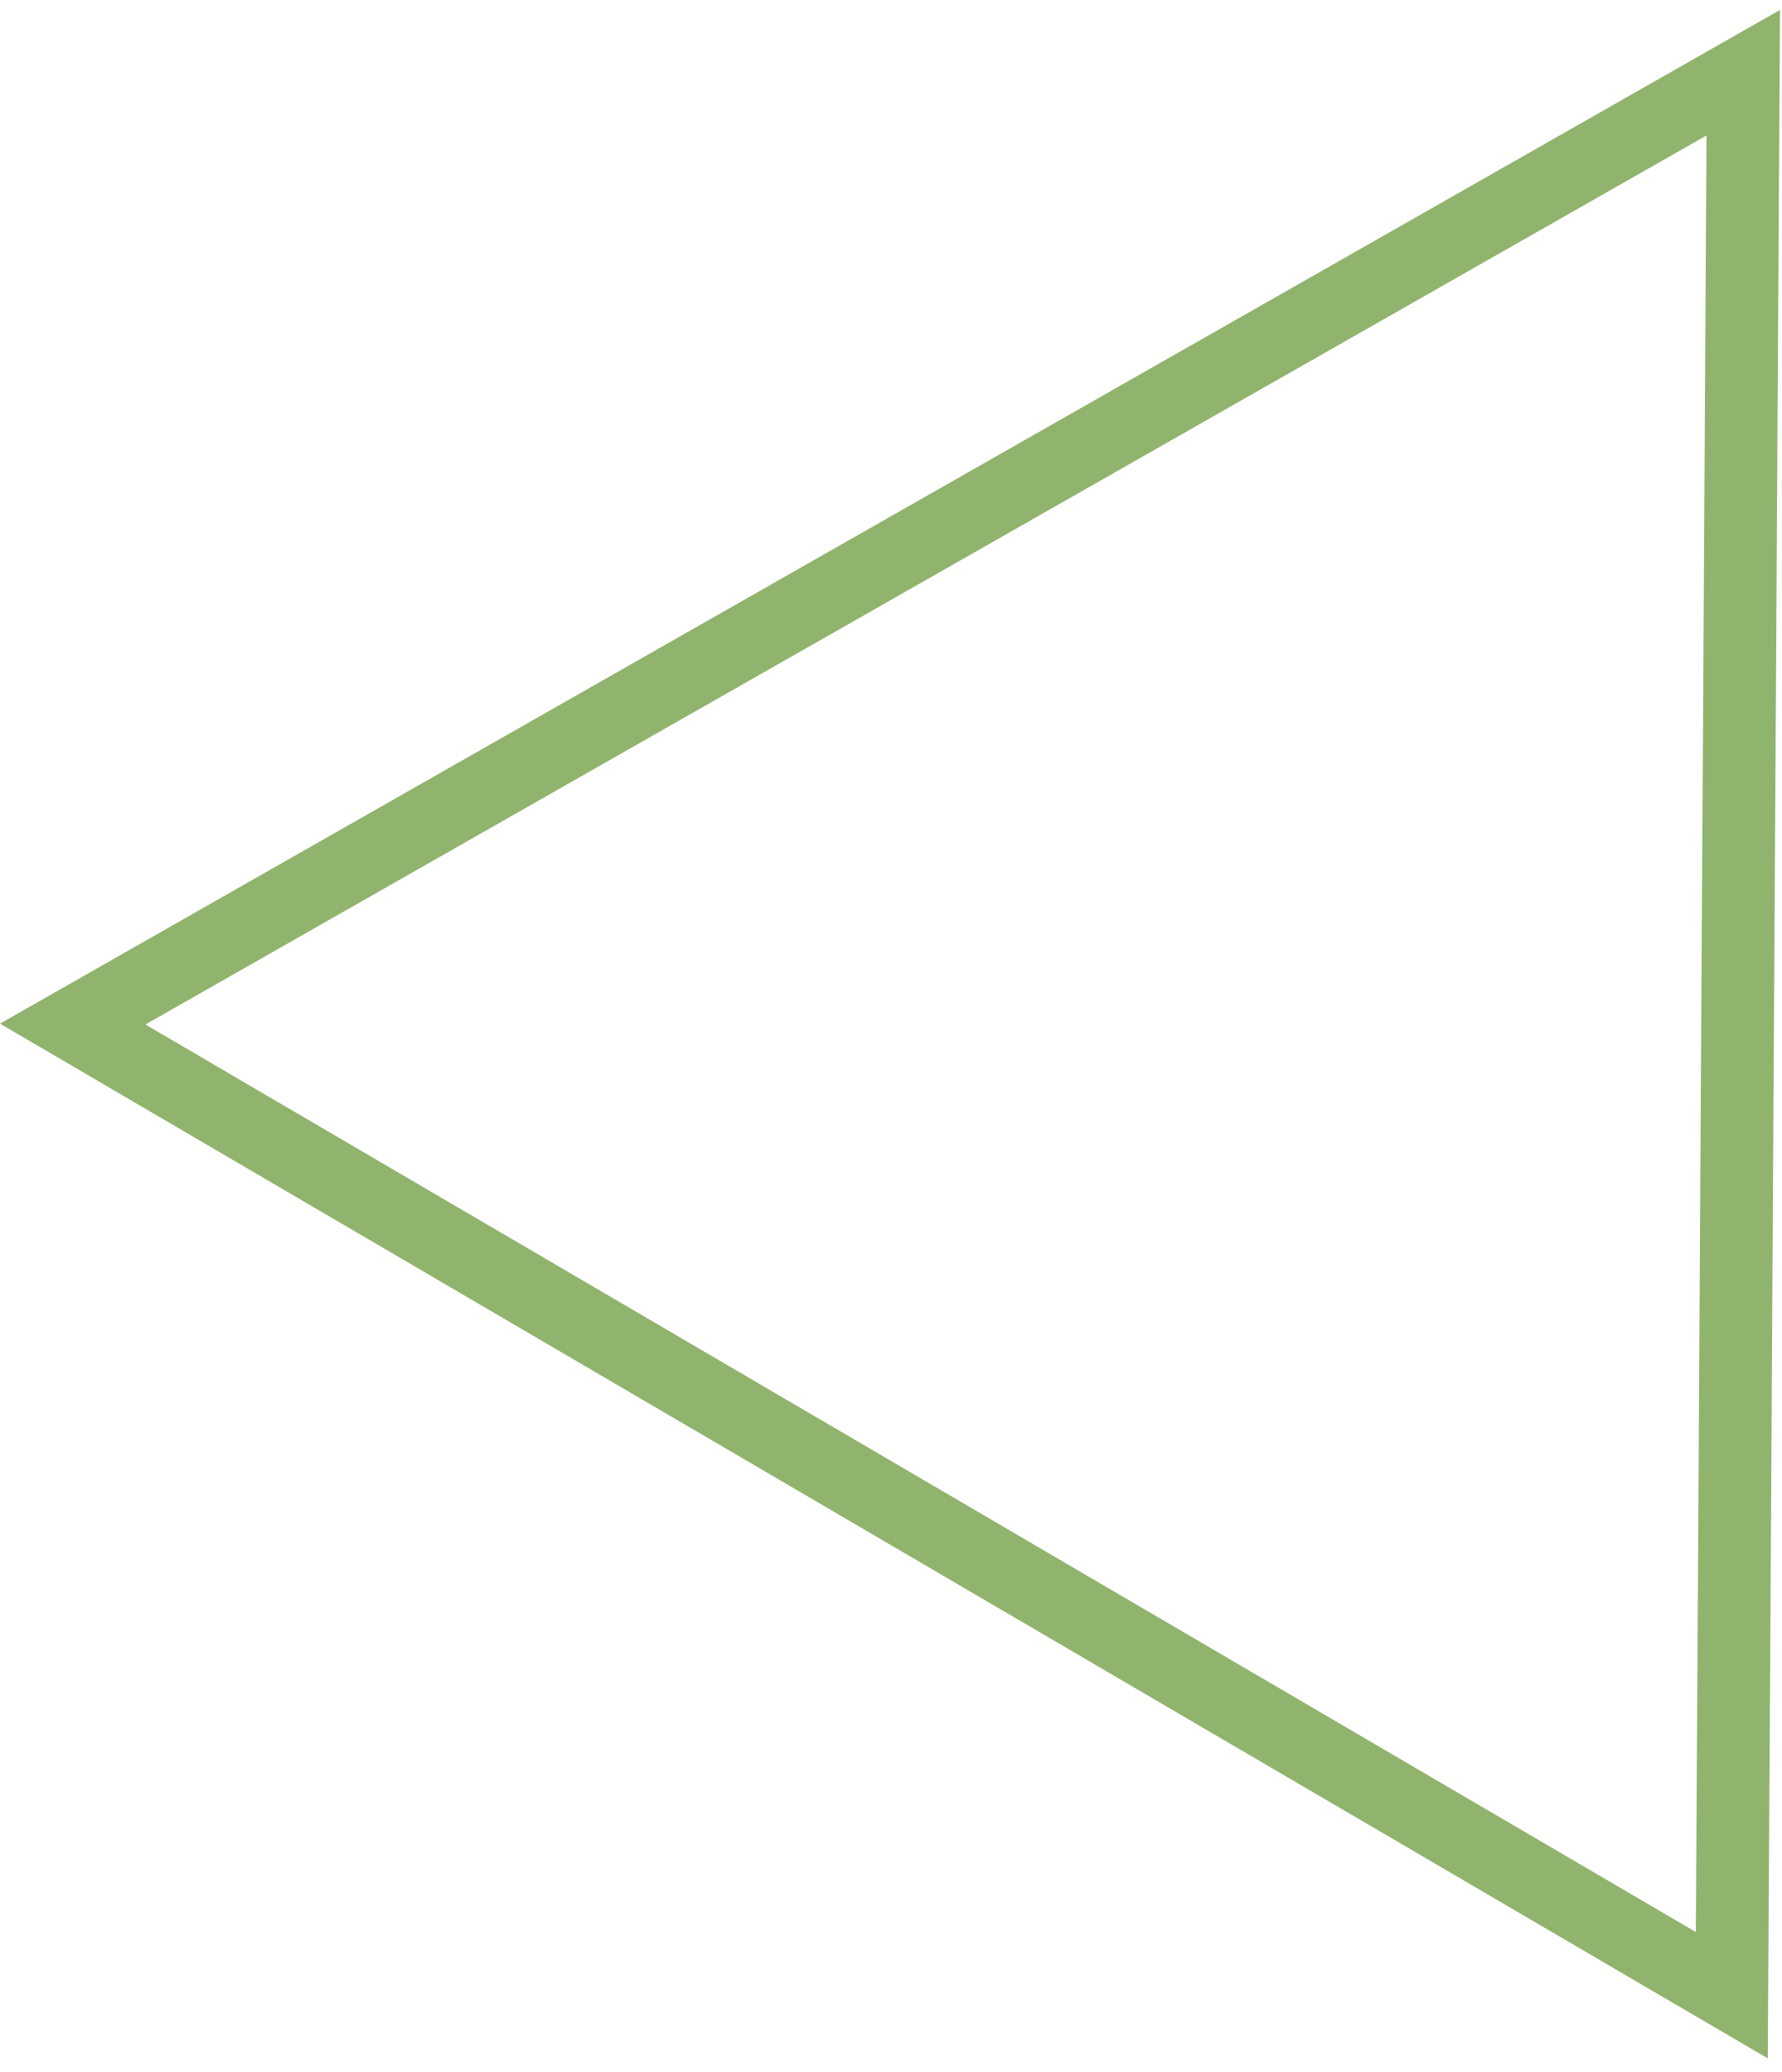
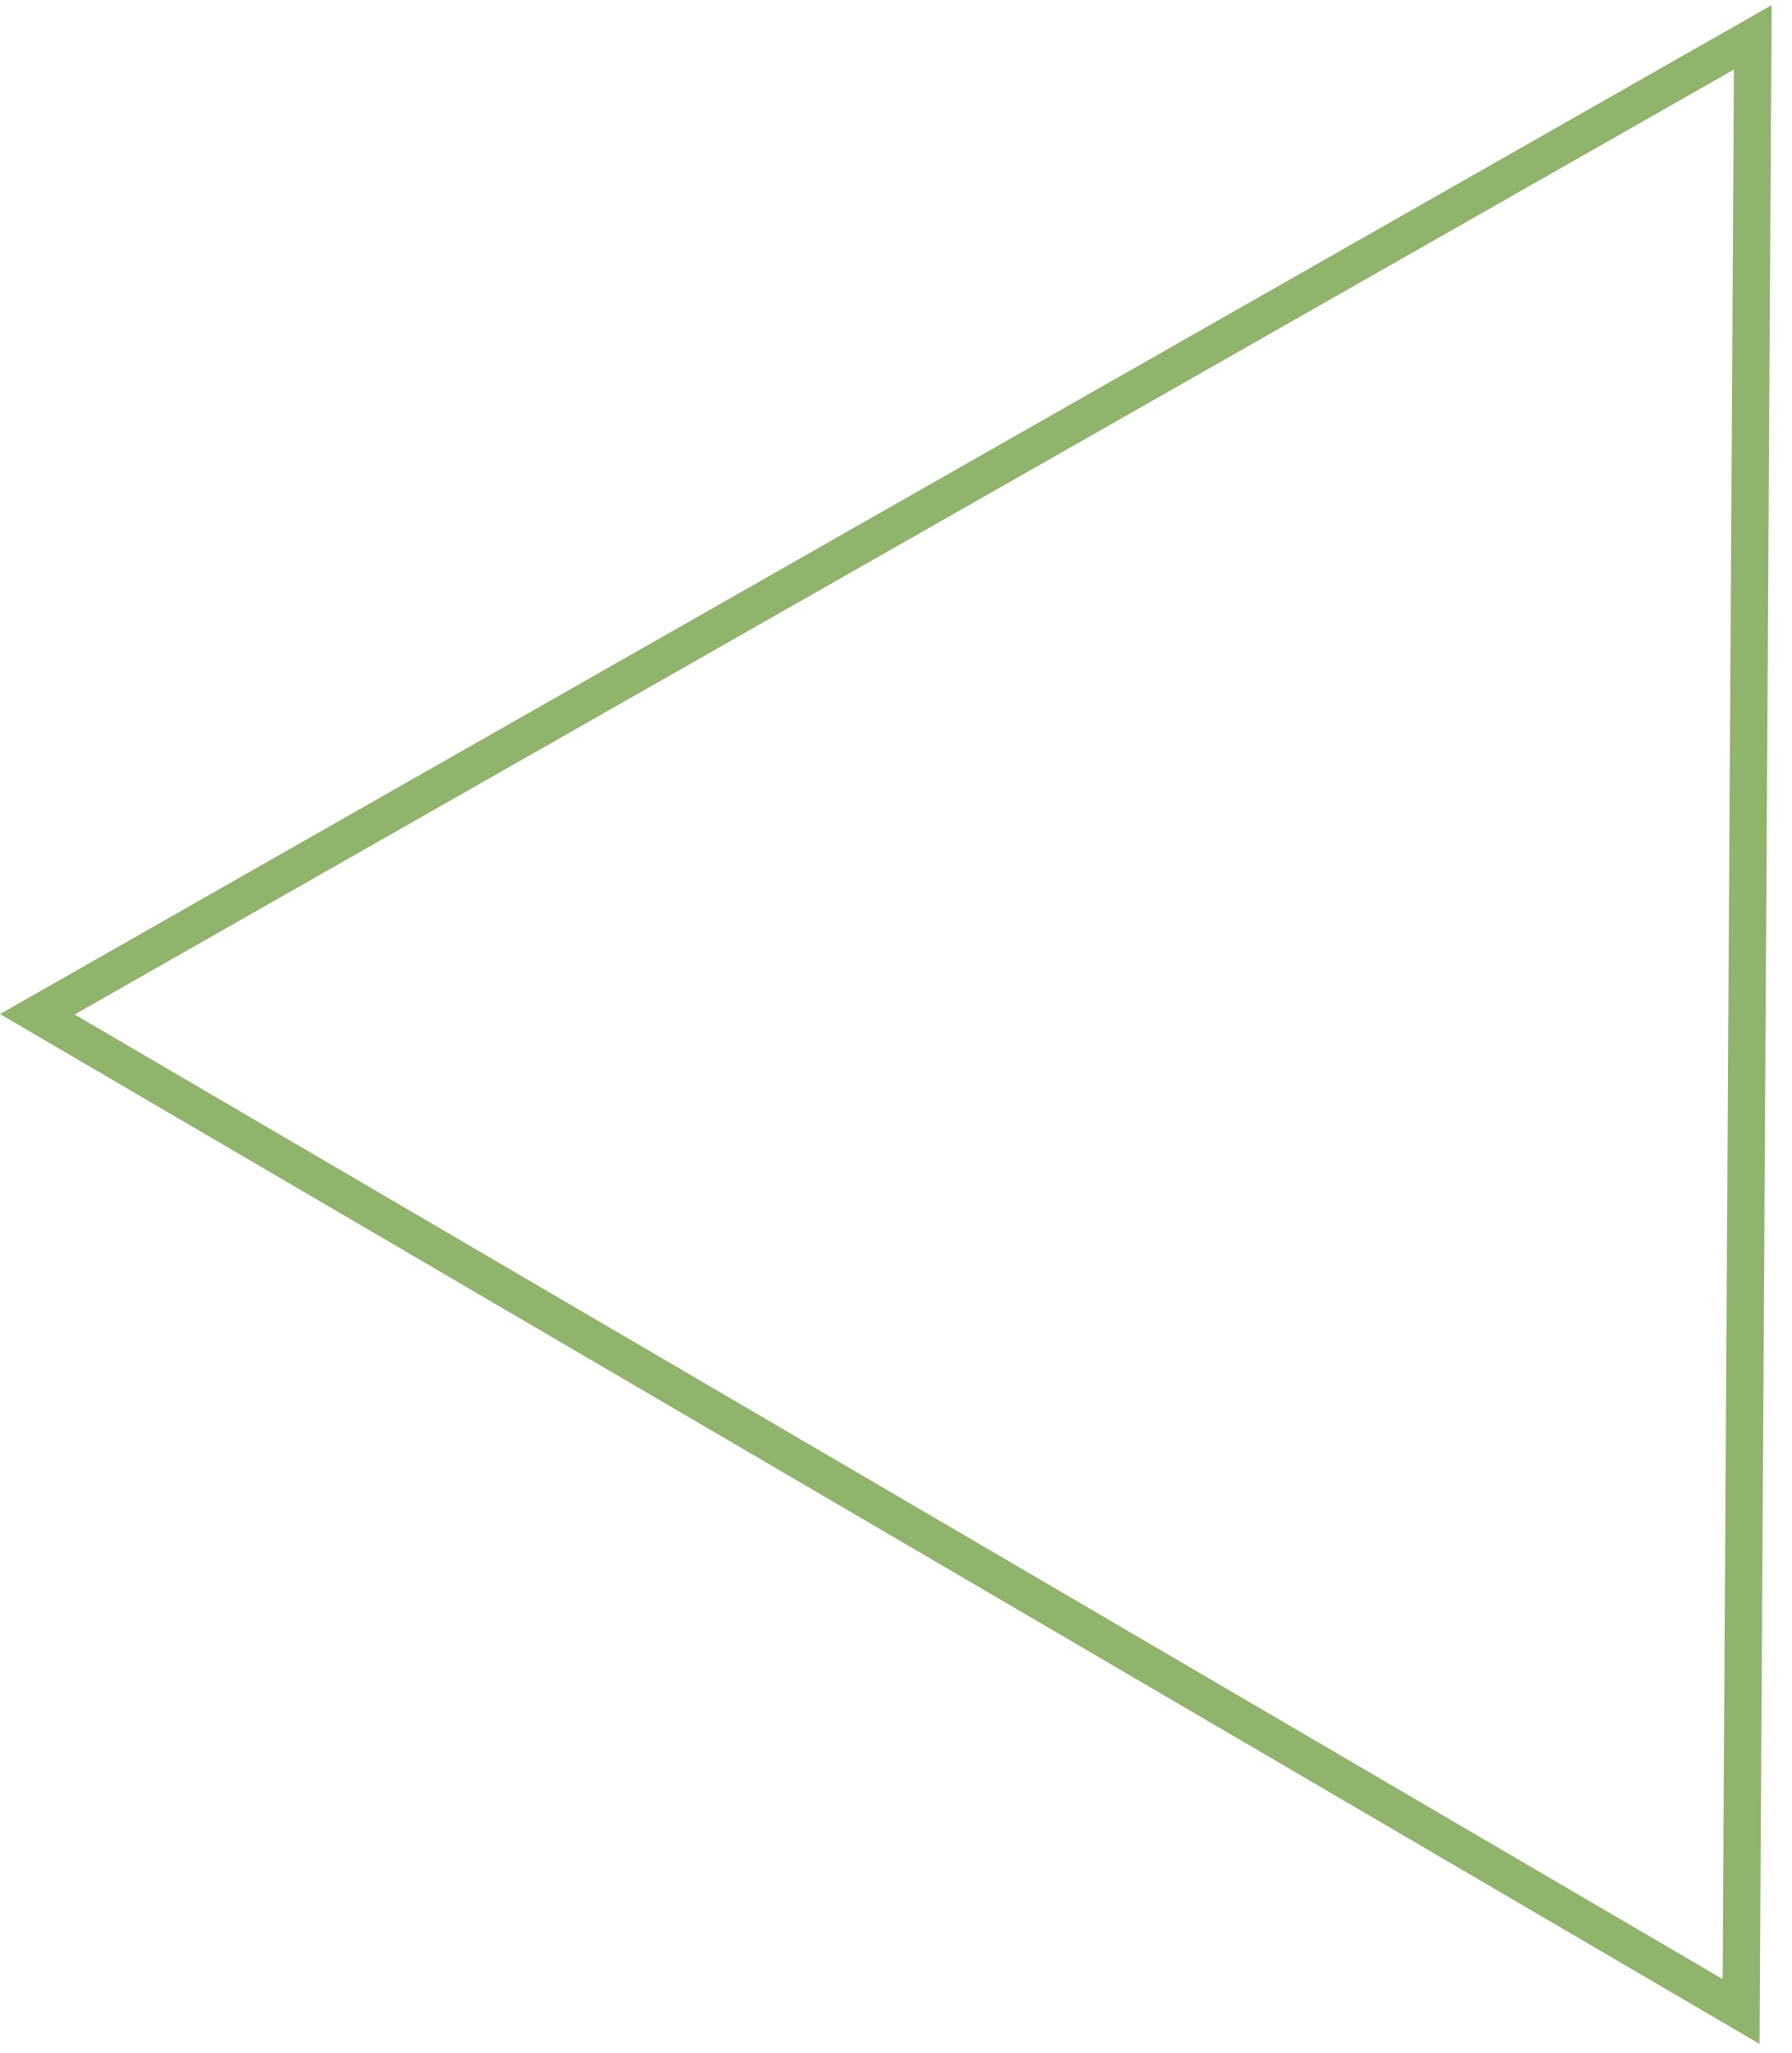
- <svg xmlns="http://www.w3.org/2000/svg" width="49" height="57" viewBox="0 0 49 57" fill="none">
-   <path d="M2 28.172L47.64 54.888L47.954 2L2 28.172Z" stroke="#90B36D" stroke-width="2" stroke-miterlimit="10" />
+ <svg xmlns="http://www.w3.org/2000/svg" width="48" height="55" viewBox="0 0 48 55" fill="none">
+   <path d="M1 27.172L46.64 53.888L46.954 1L1 27.172Z" stroke="#90B36D" stroke-miterlimit="10" />
</svg>
